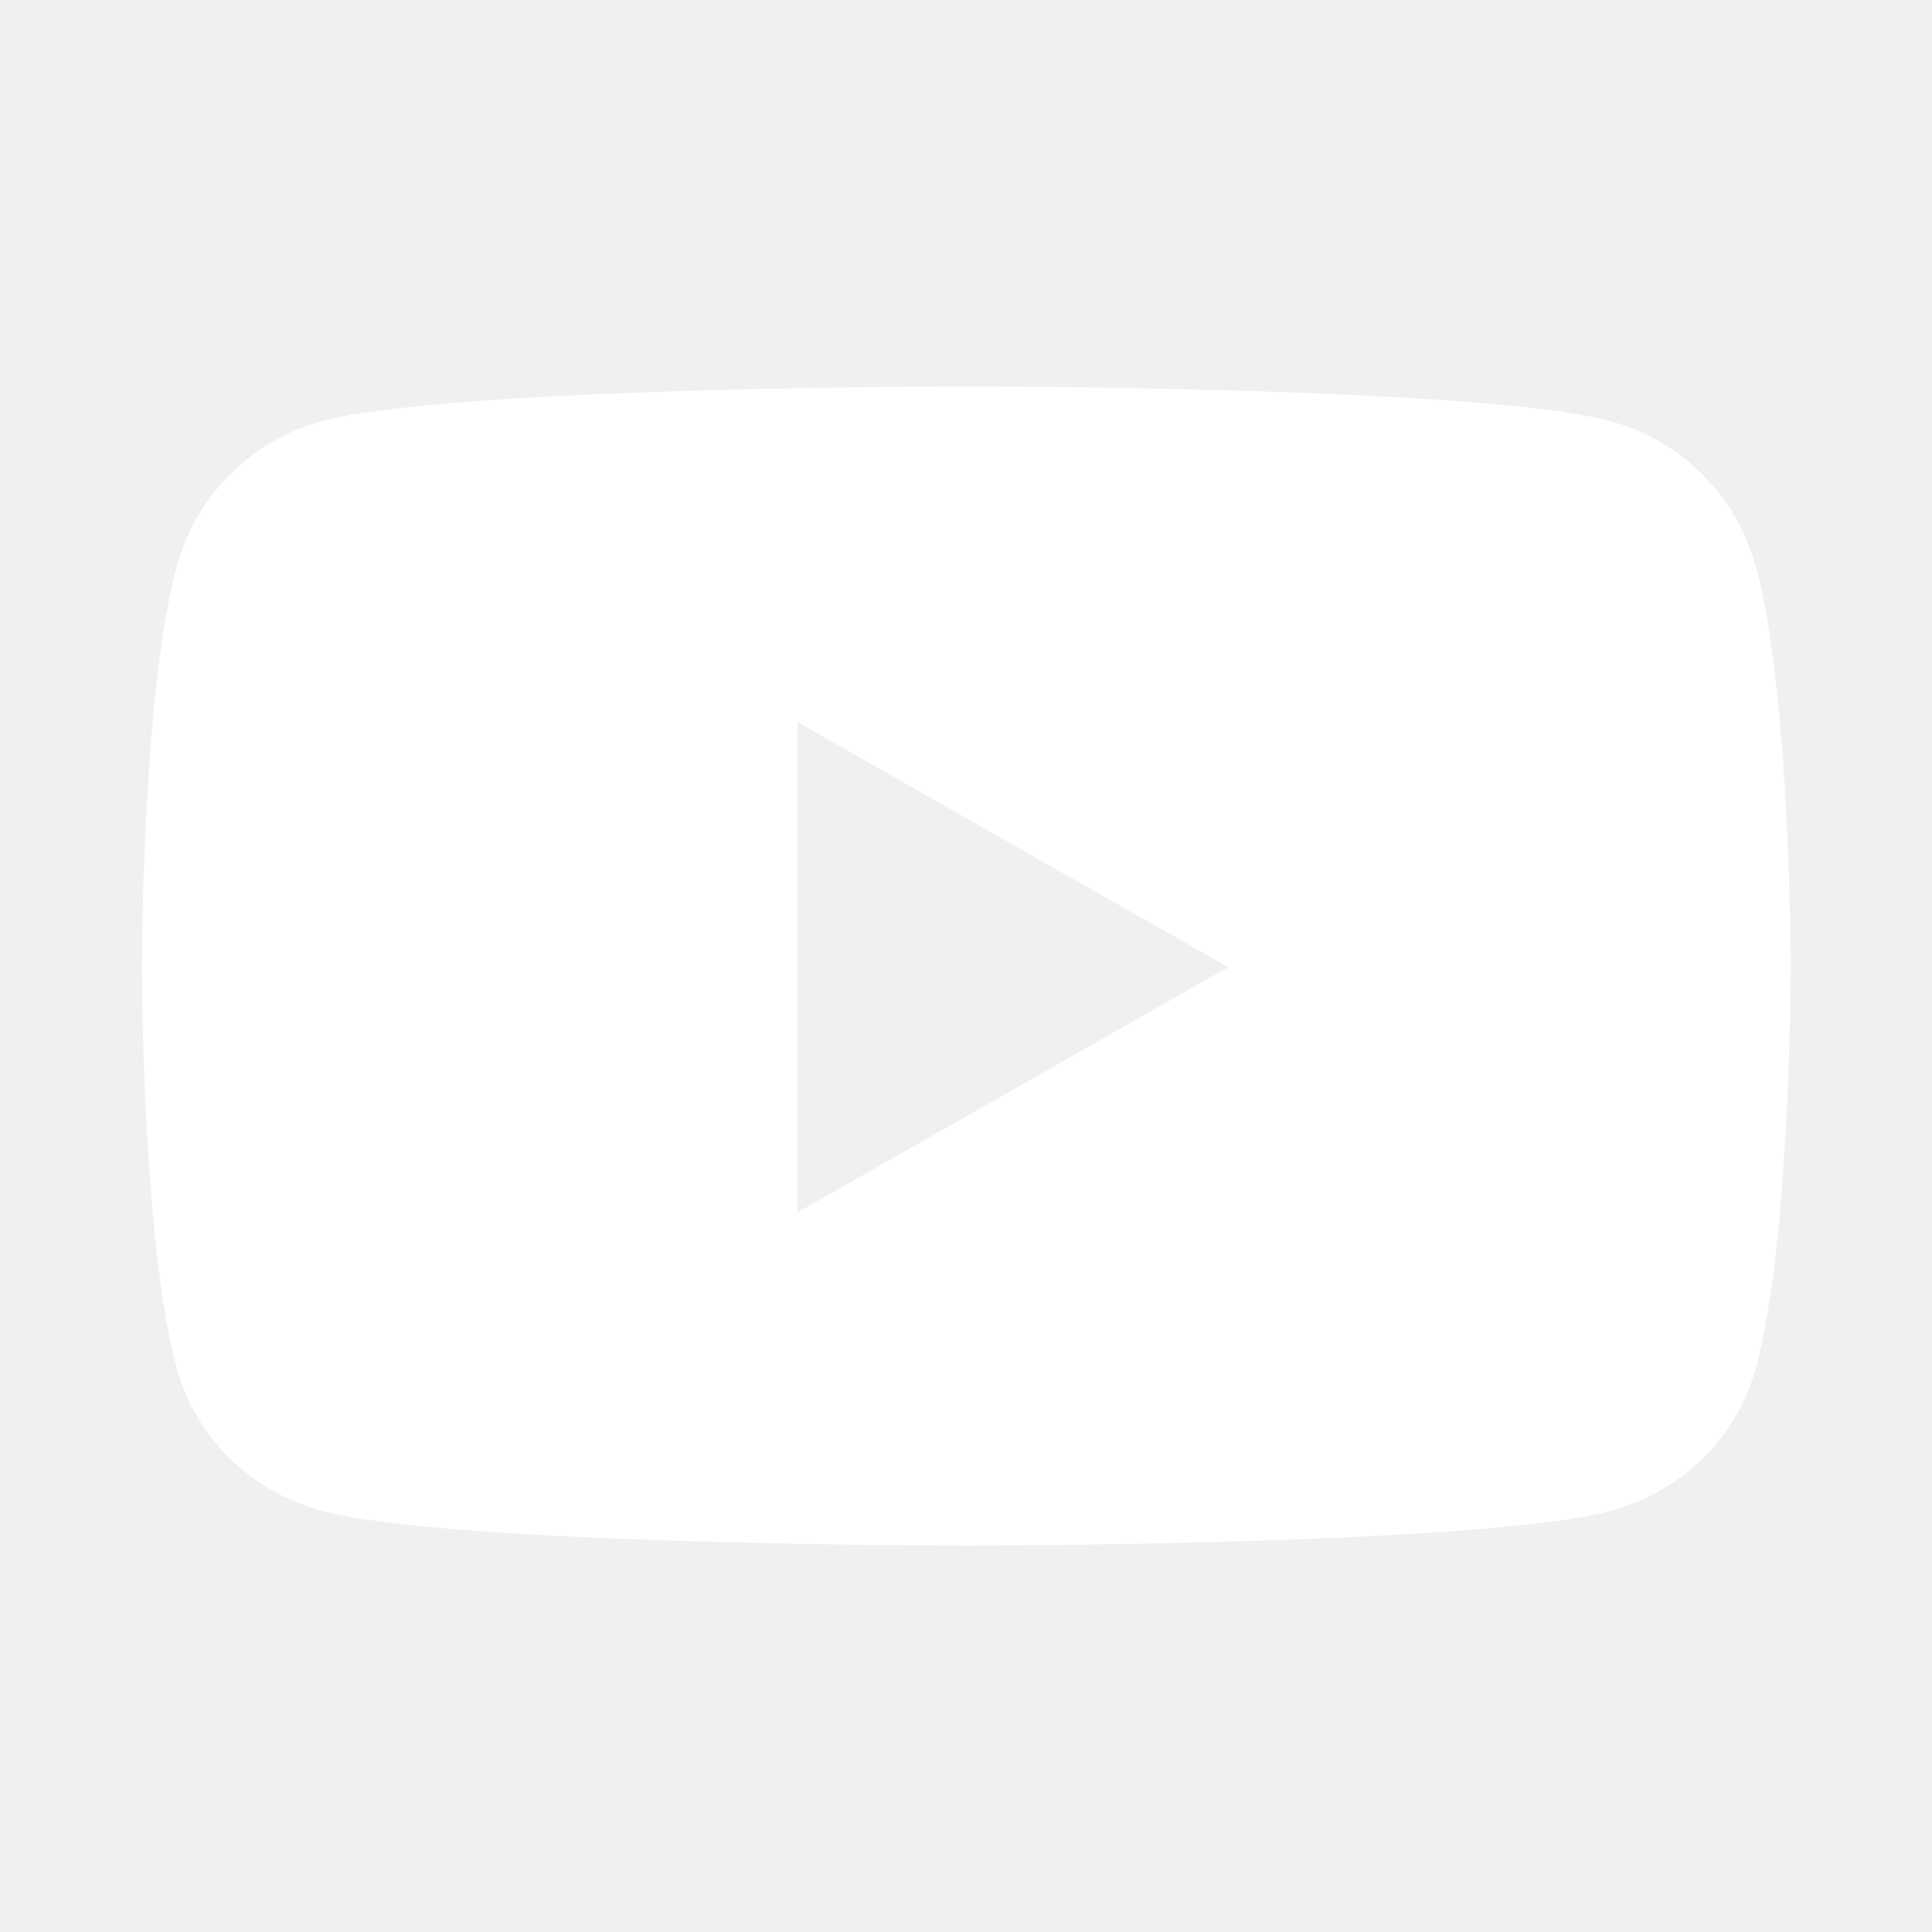
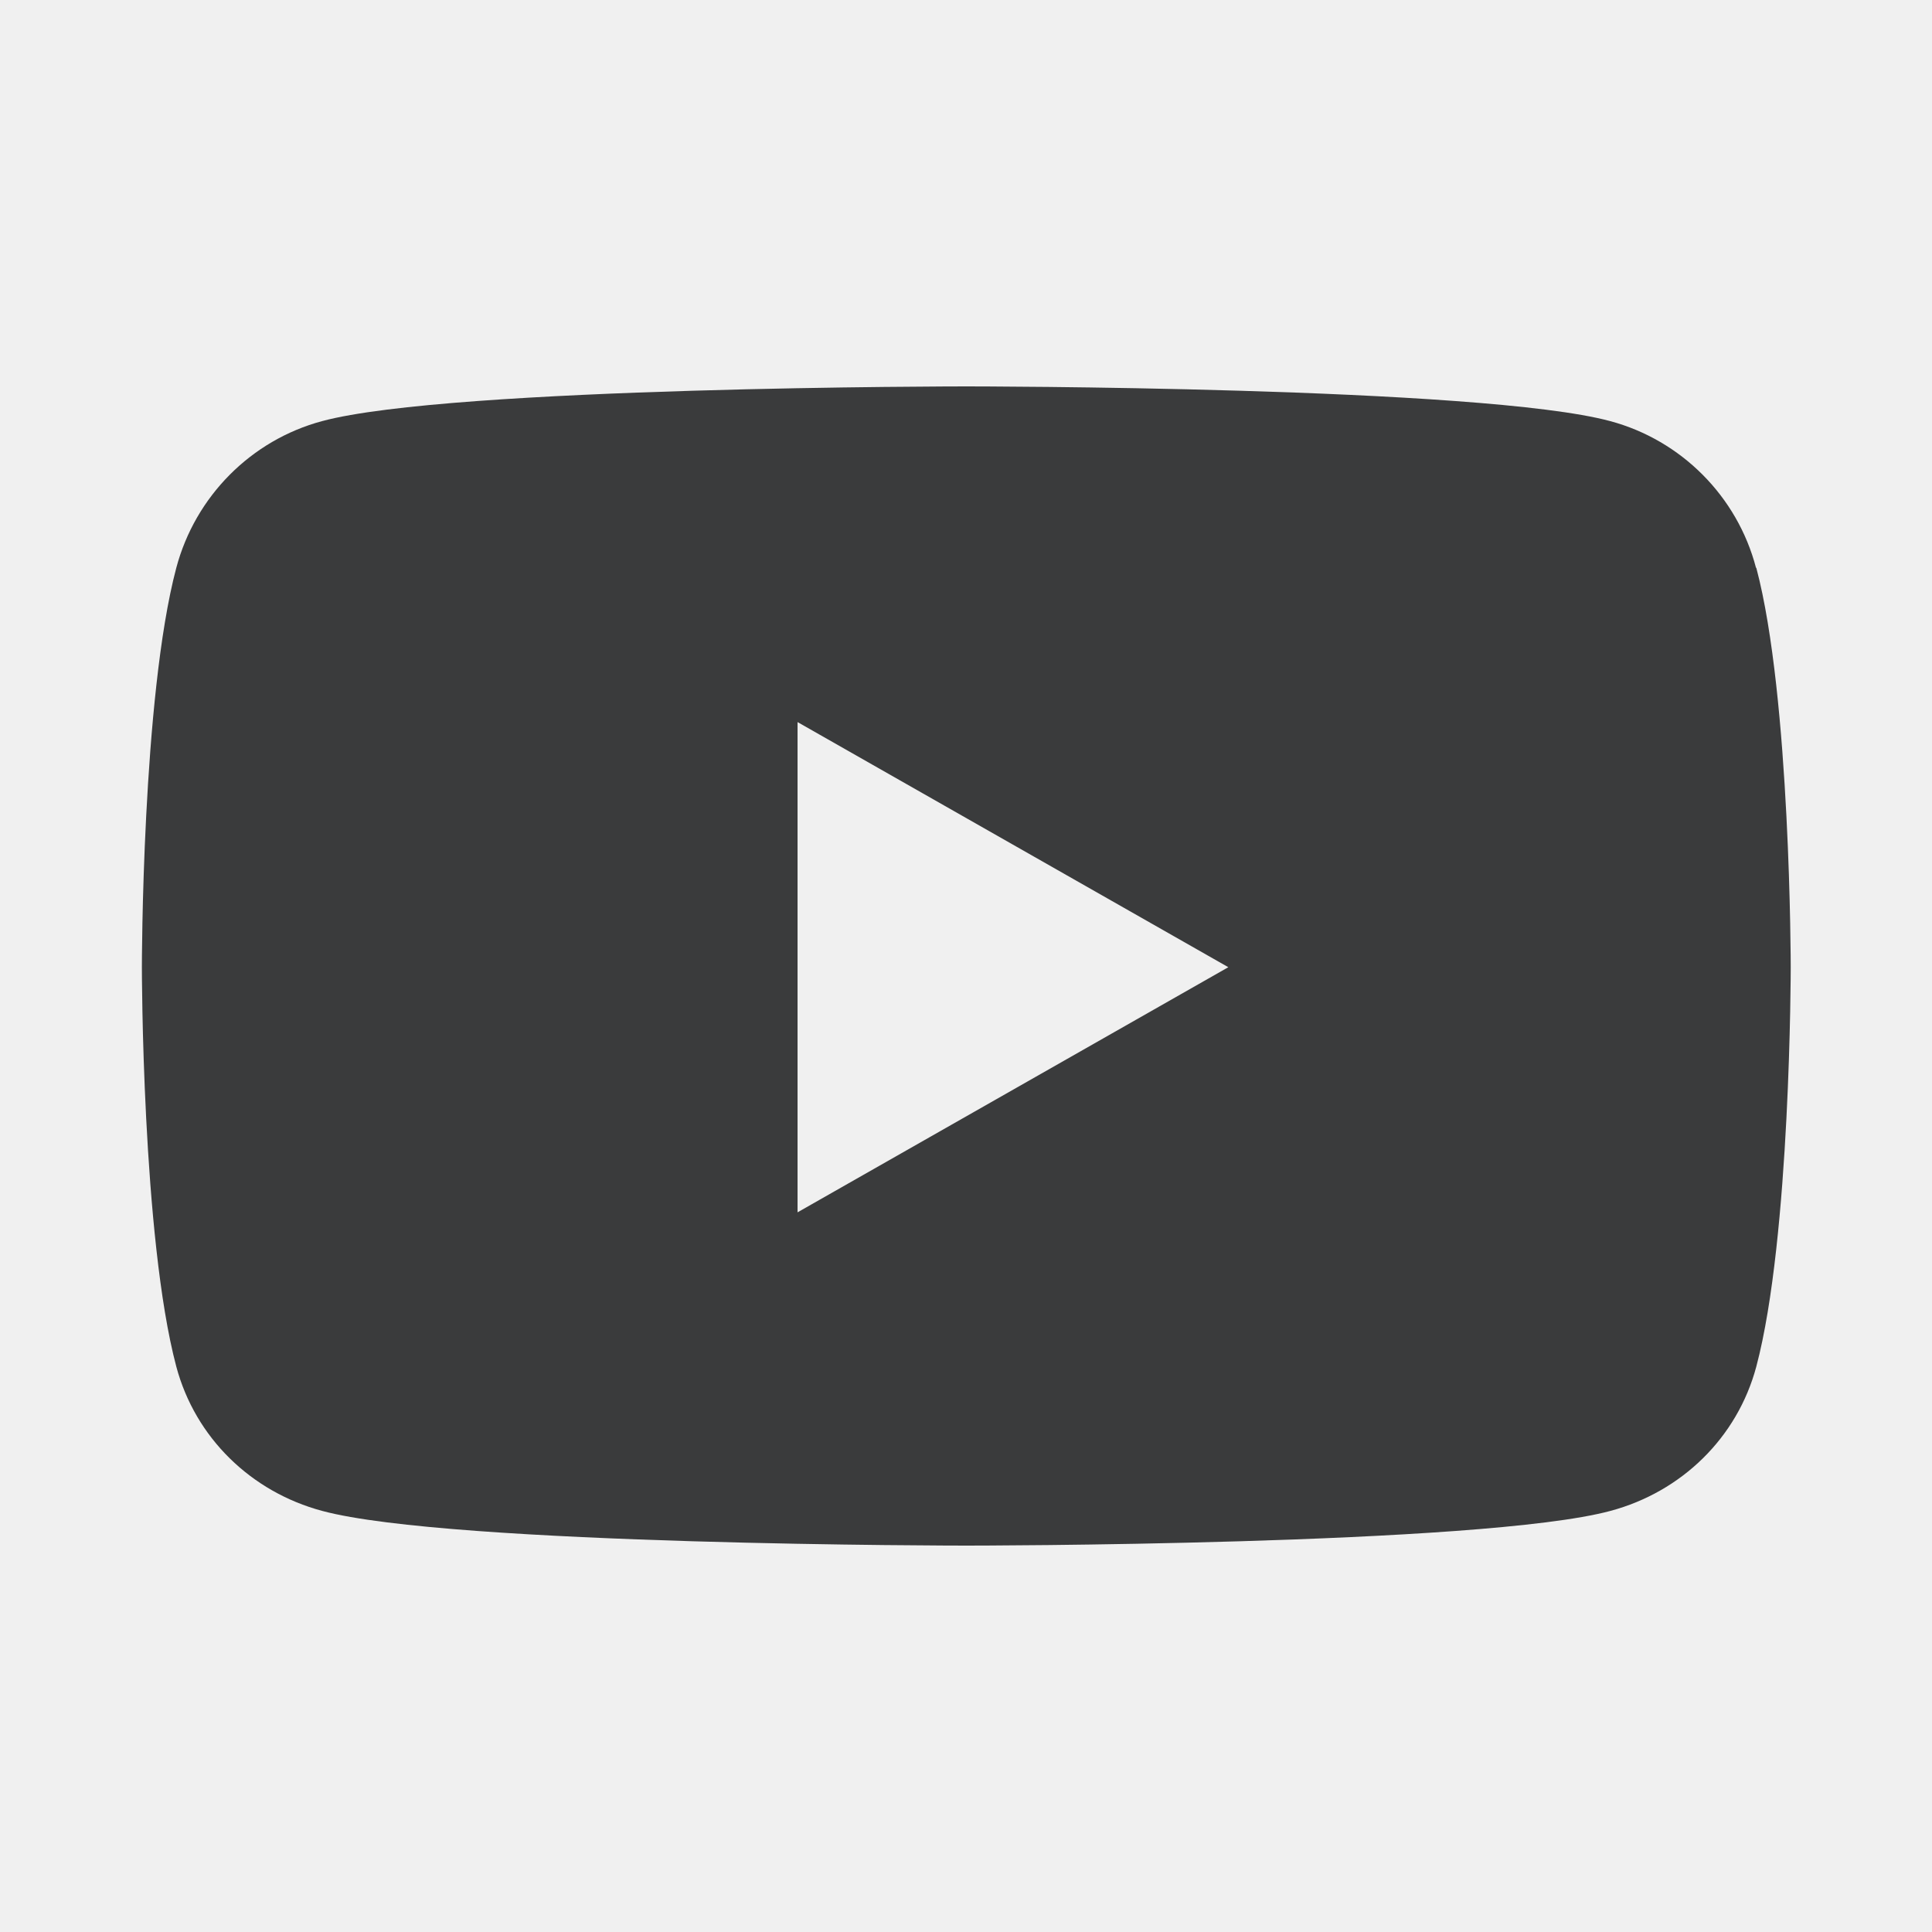
- <svg xmlns="http://www.w3.org/2000/svg" fill="white" viewBox="0 0 640 640">
+ <svg xmlns="http://www.w3.org/2000/svg" fill="#3a3b3c" viewBox="0 0 640 640">
  <path d="M581.7 188.1C575.5 164.4 556.9 145.8 533.4 139.5C490.9 128 320.1 128 320.1 128C320.1 128 149.3 128 106.7 139.5C83.2 145.8 64.7 164.4 58.4 188.1C47 231 47 320.4 47 320.4C47 320.4 47 409.8 58.4 452.7C64.7 476.3 83.2 494.2 106.7 500.5C149.3 512 320.1 512 320.1 512C320.1 512 490.9 512 533.5 500.5C557 494.2 575.5 476.3 581.8 452.7C593.2 409.8 593.2 320.4 593.2 320.4C593.2 320.4 593.2 231 581.8 188.1zM264.2 401.6L264.2 239.2L406.9 320.4L264.2 401.6z" />
</svg>
